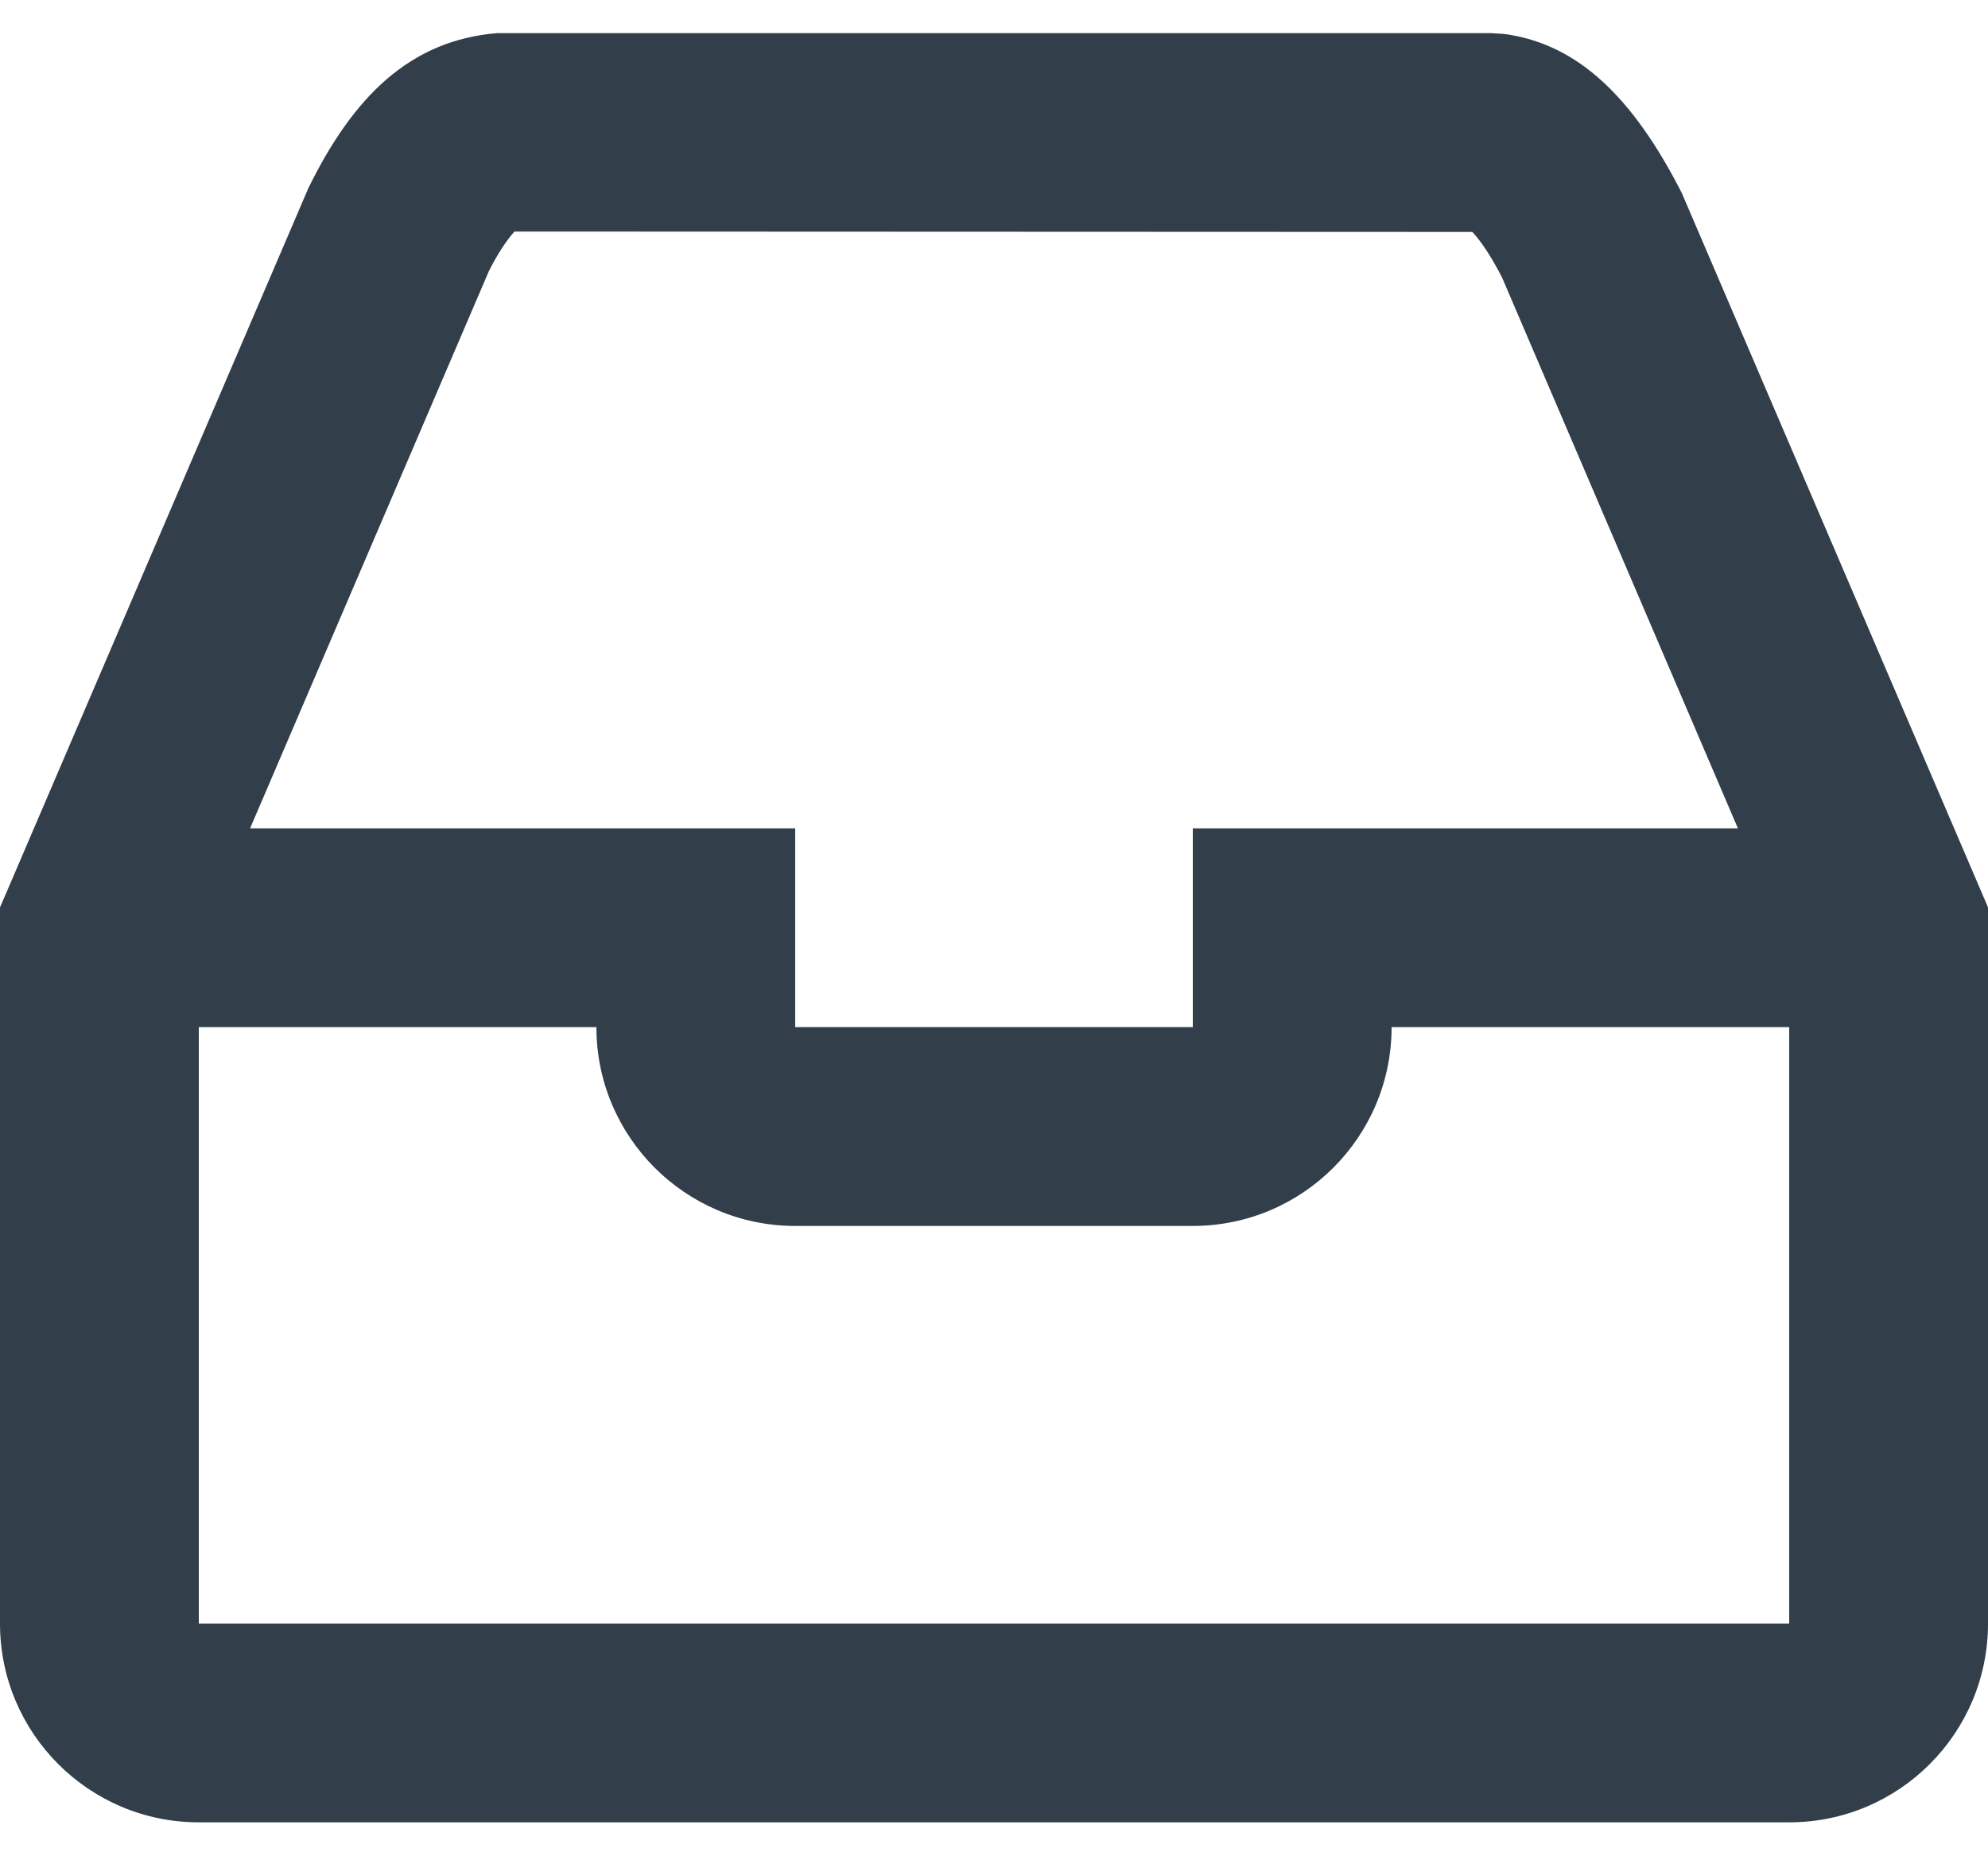
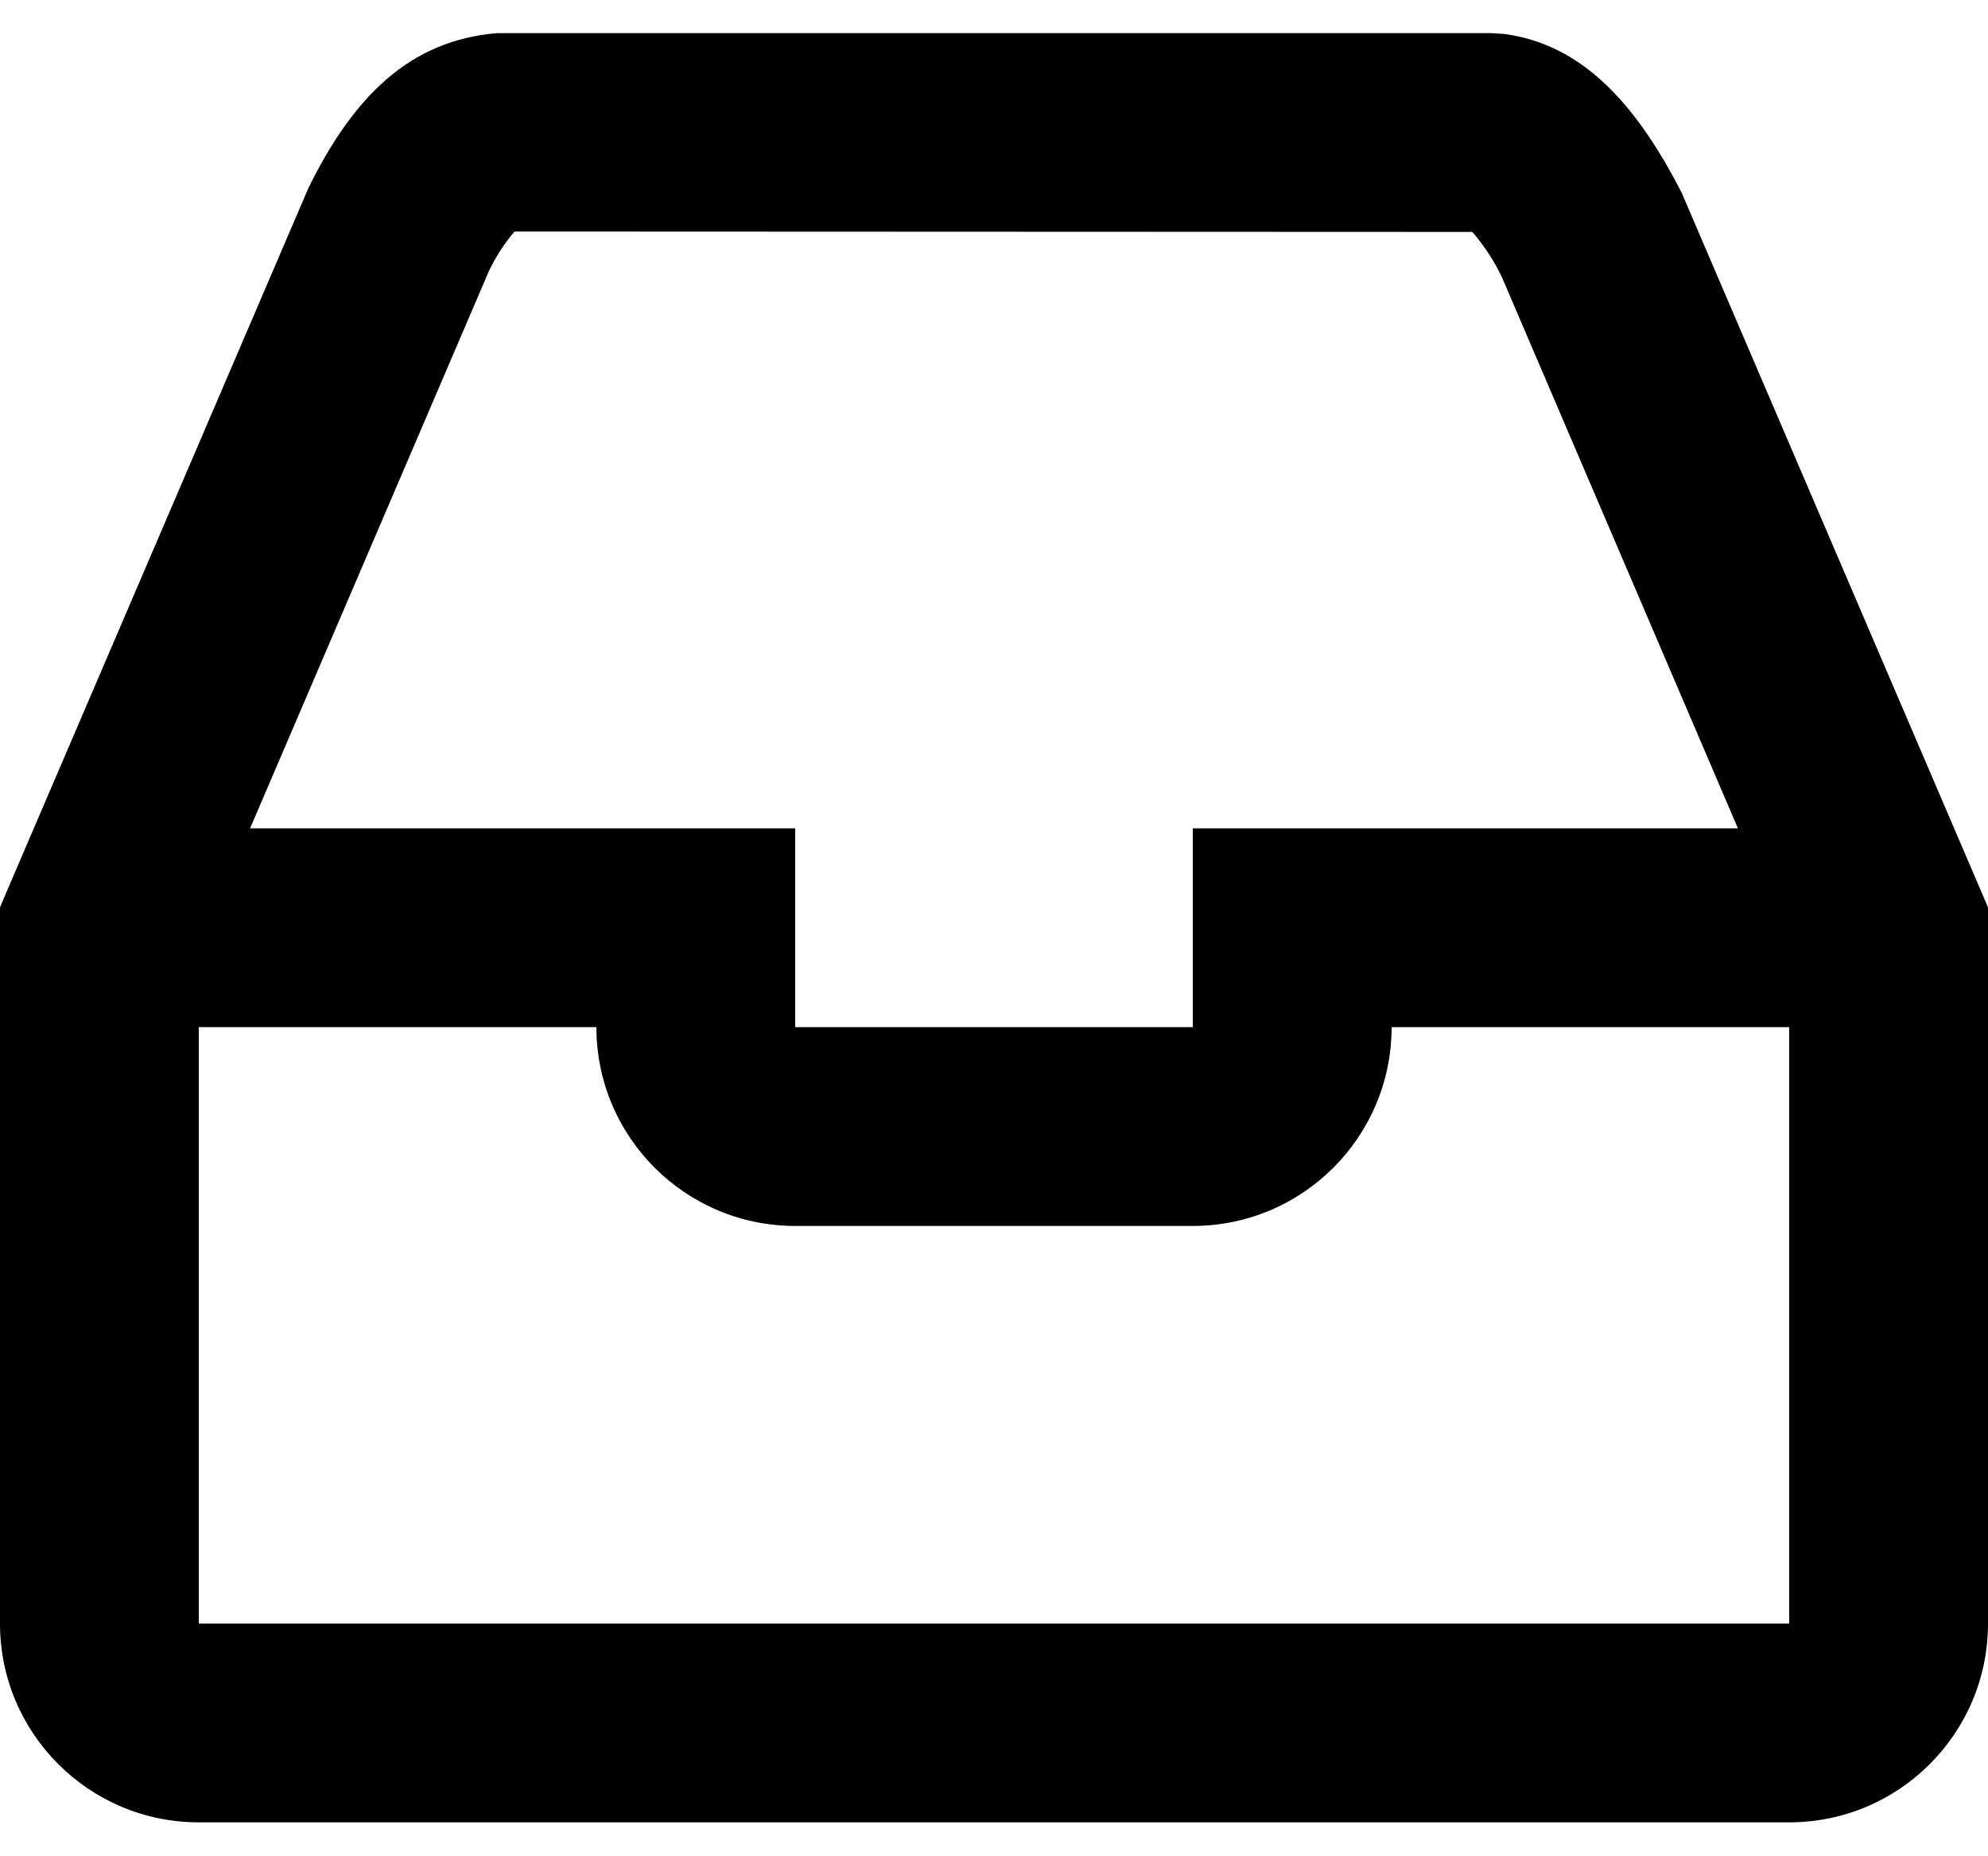
<svg xmlns="http://www.w3.org/2000/svg" fill="currentColor" viewBox="0 0 15 14">
-   <path fill-rule="evenodd" clip-rule="evenodd" d="M1.887 6.25H6V7.75H9V6.25H13.113L11.333 2.093C11.249 1.93 11.171 1.815 11.109 1.75L3.882 1.747C3.824 1.81 3.752 1.919 3.689 2.045L1.887 6.25ZM13.5 7.75H10.5C10.5 8.578 9.828 9.25 9 9.25H6C5.172 9.25 4.5 8.578 4.5 7.75H1.5V12.25H13.5V7.75ZM15 12.25C15 13.078 14.328 13.75 13.5 13.75H1.5C0.672 13.75 0 13.078 0 12.25V6.846L0.061 6.705L2.327 1.419C2.665 0.731 3.091 0.305 3.75 0.25H11.25L11.348 0.256C11.913 0.331 12.326 0.745 12.689 1.455L15 6.846V12.25Z" fill="#323E4A" />
+   <path fill-rule="evenodd" d="M1.887 6.25H6v1.5h3v-1.5h4.113l-1.78-4.157a1.515 1.515 0 0 0-.224-.343l-7.227-.003a1.37 1.37 0 0 0-.193.298L1.887 6.25ZM13.5 7.75h-3A1.5 1.5 0 0 1 9 9.25H6a1.5 1.5 0 0 1-1.5-1.5h-3v4.5h12v-4.5Zm1.5 4.5a1.5 1.5 0 0 1-1.5 1.5h-12a1.5 1.5 0 0 1-1.5-1.5V6.846l.06-.141 2.267-5.286C2.665.731 3.09.305 3.75.25h7.5l.098.006c.565.075.978.489 1.341 1.199L15 6.846v5.404Z" clip-rule="evenodd" />
</svg>
